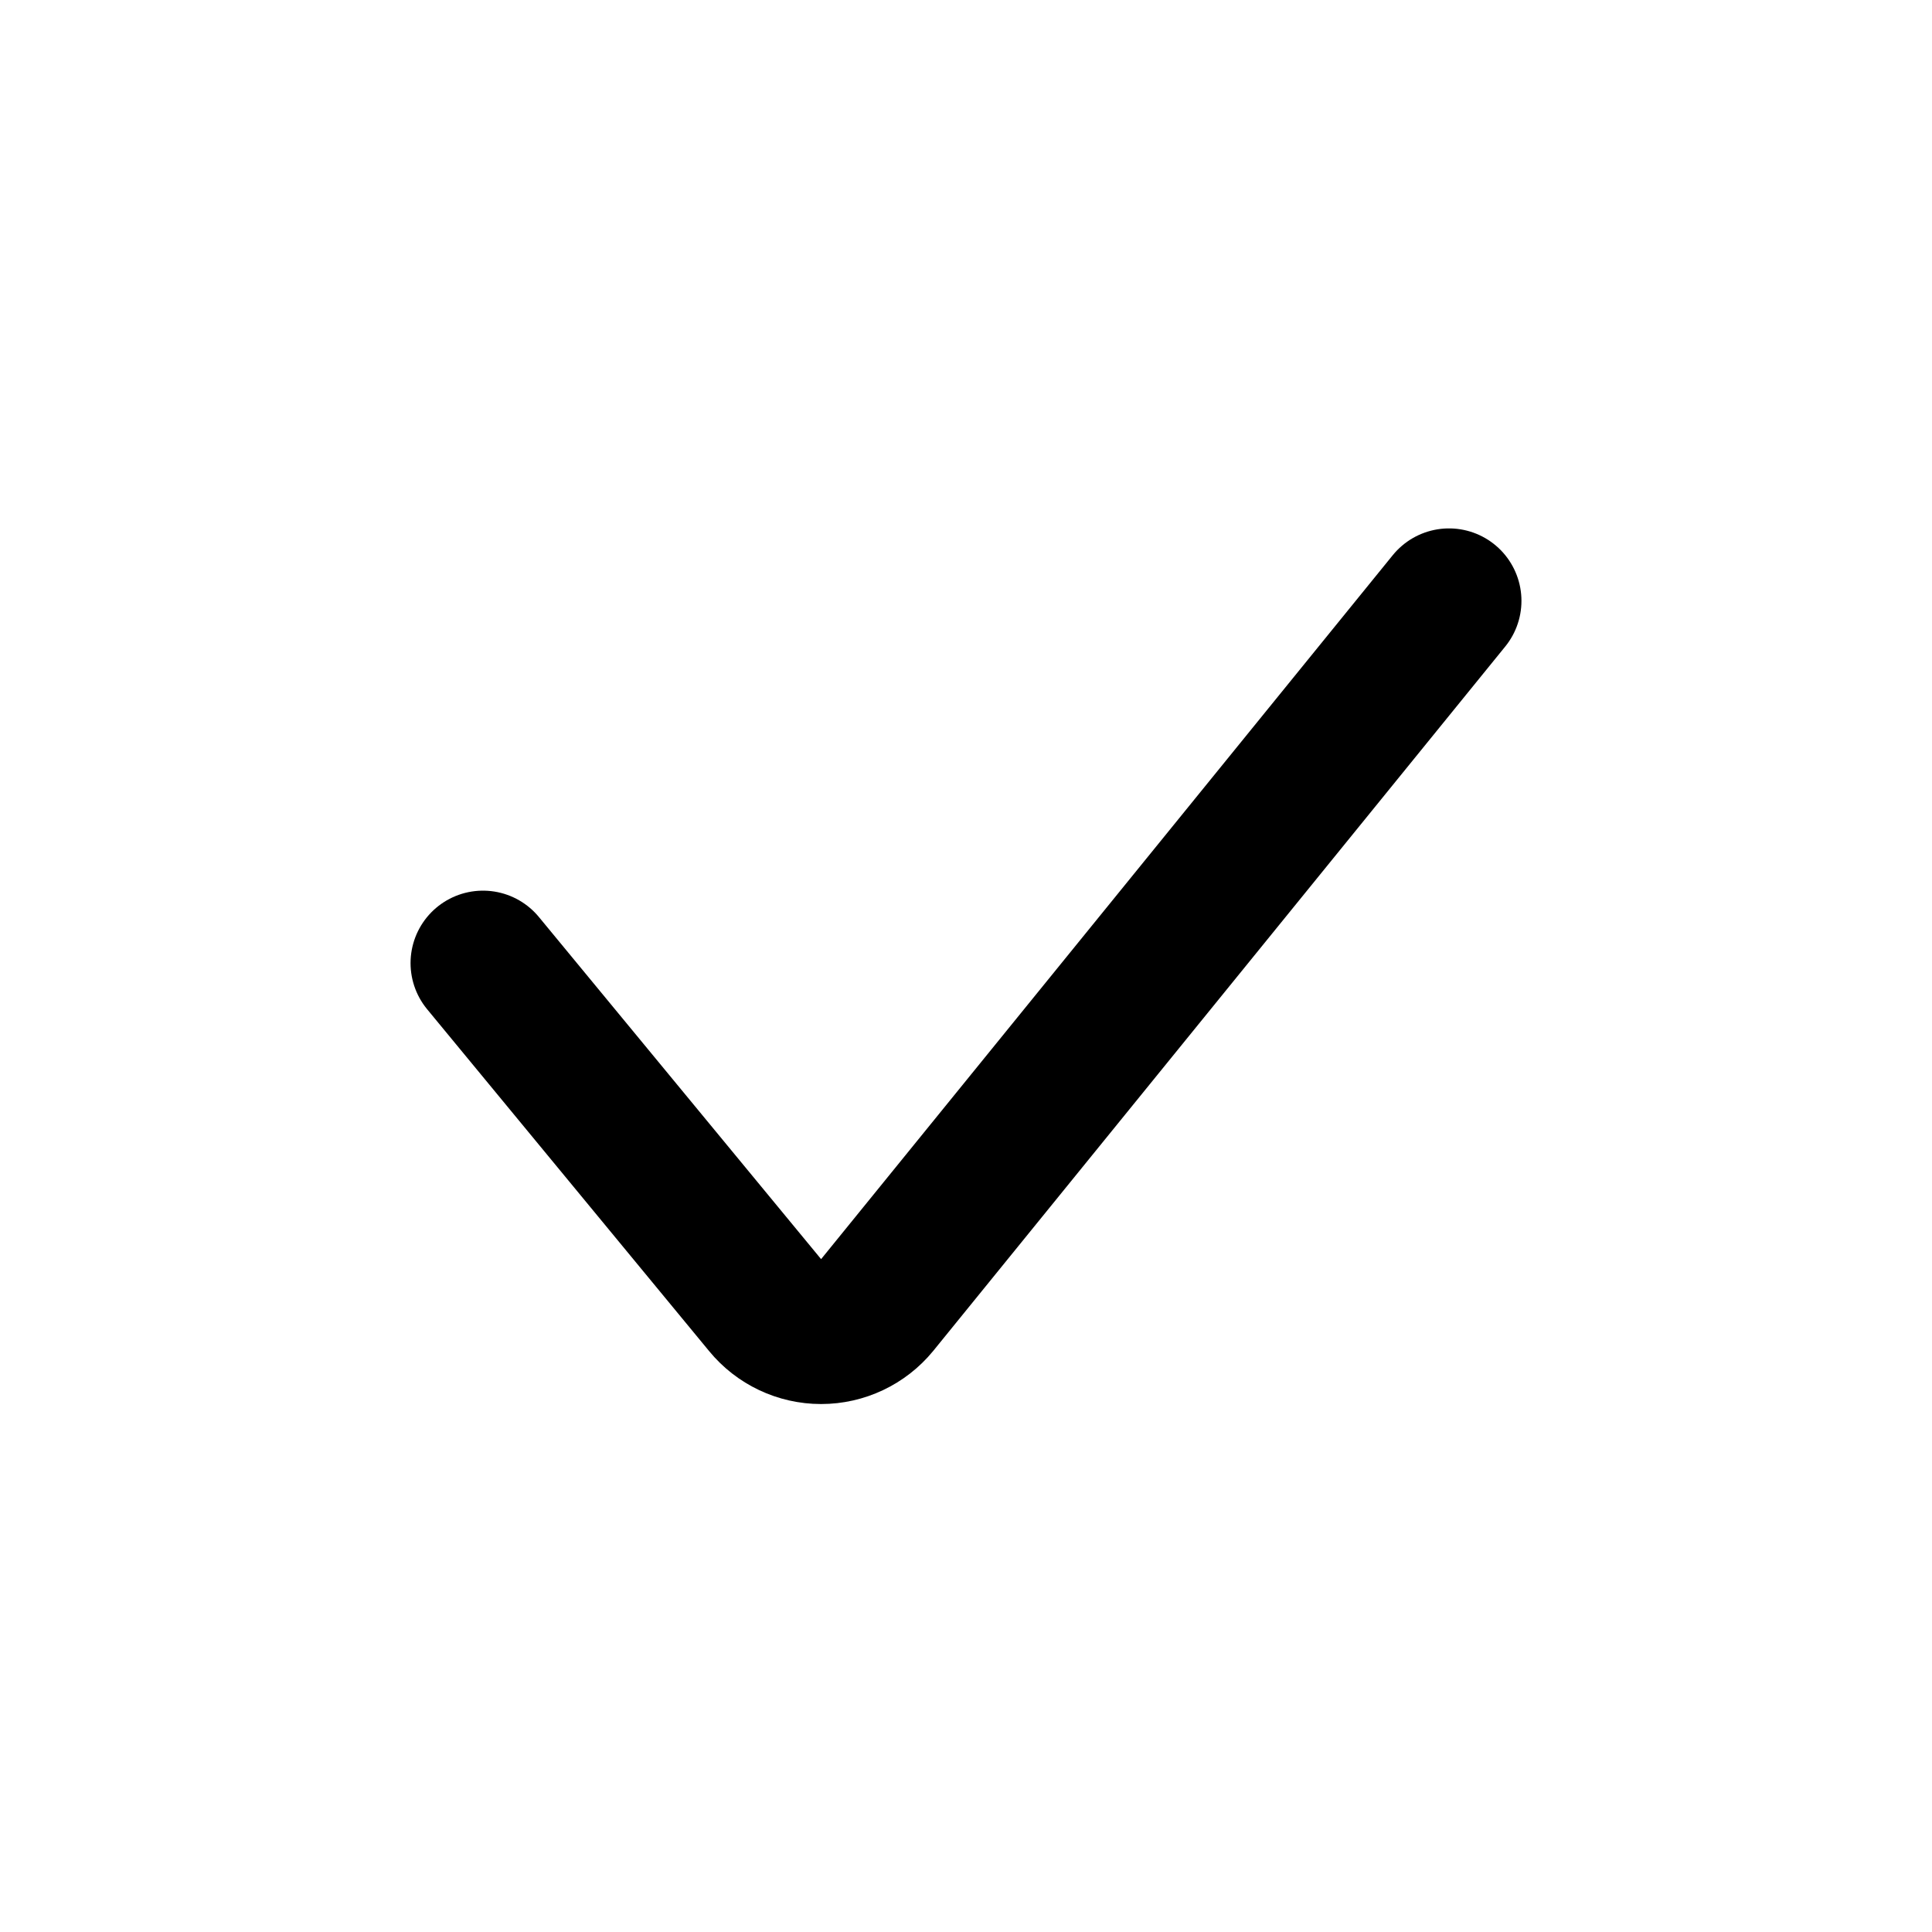
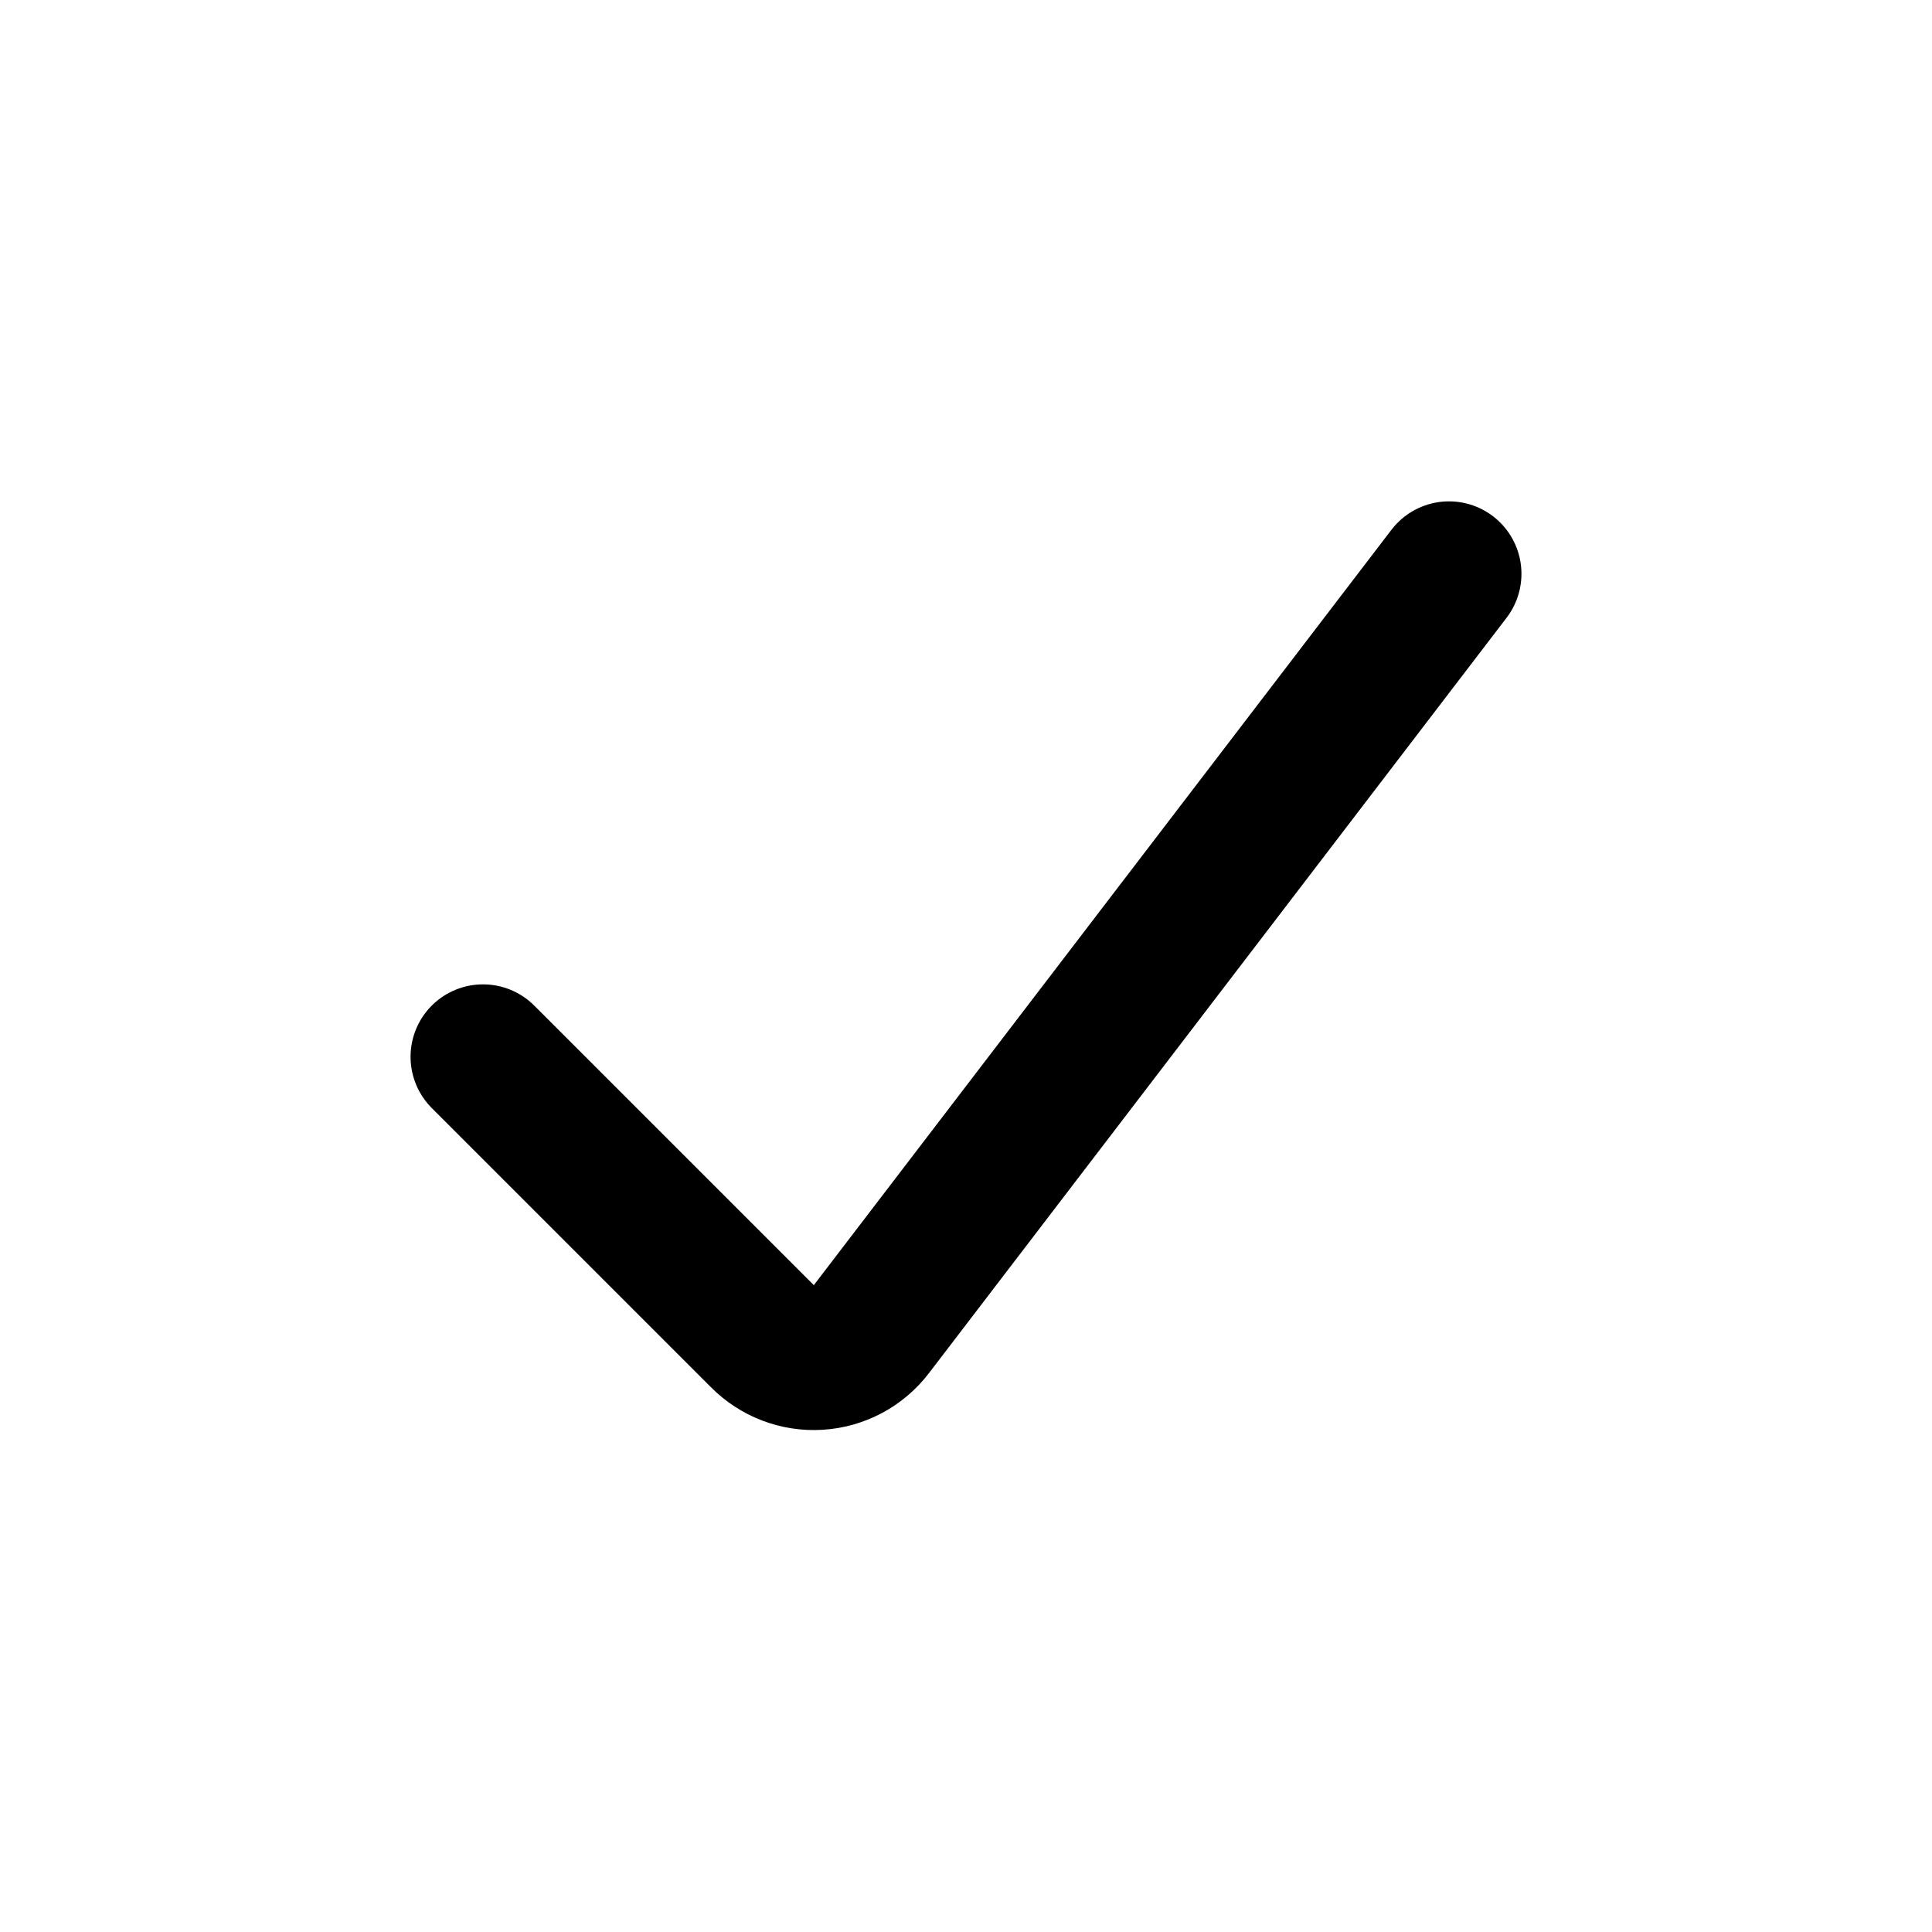
<svg xmlns="http://www.w3.org/2000/svg" viewBox="0 0 20 20" fill="none" stroke="currentColor" stroke-width="1.5" stroke-linecap="round" stroke-linejoin="round">
-   <path d="M5 9.97L7.92 13.51A0.75 0.75 0 0 0 9.08 13.51L15 6.22" />
+   <path d="M5 10.94L7.89 13.83A0.75 0.75 0 0 0 9.02 13.76L15 5.94" />
</svg>
